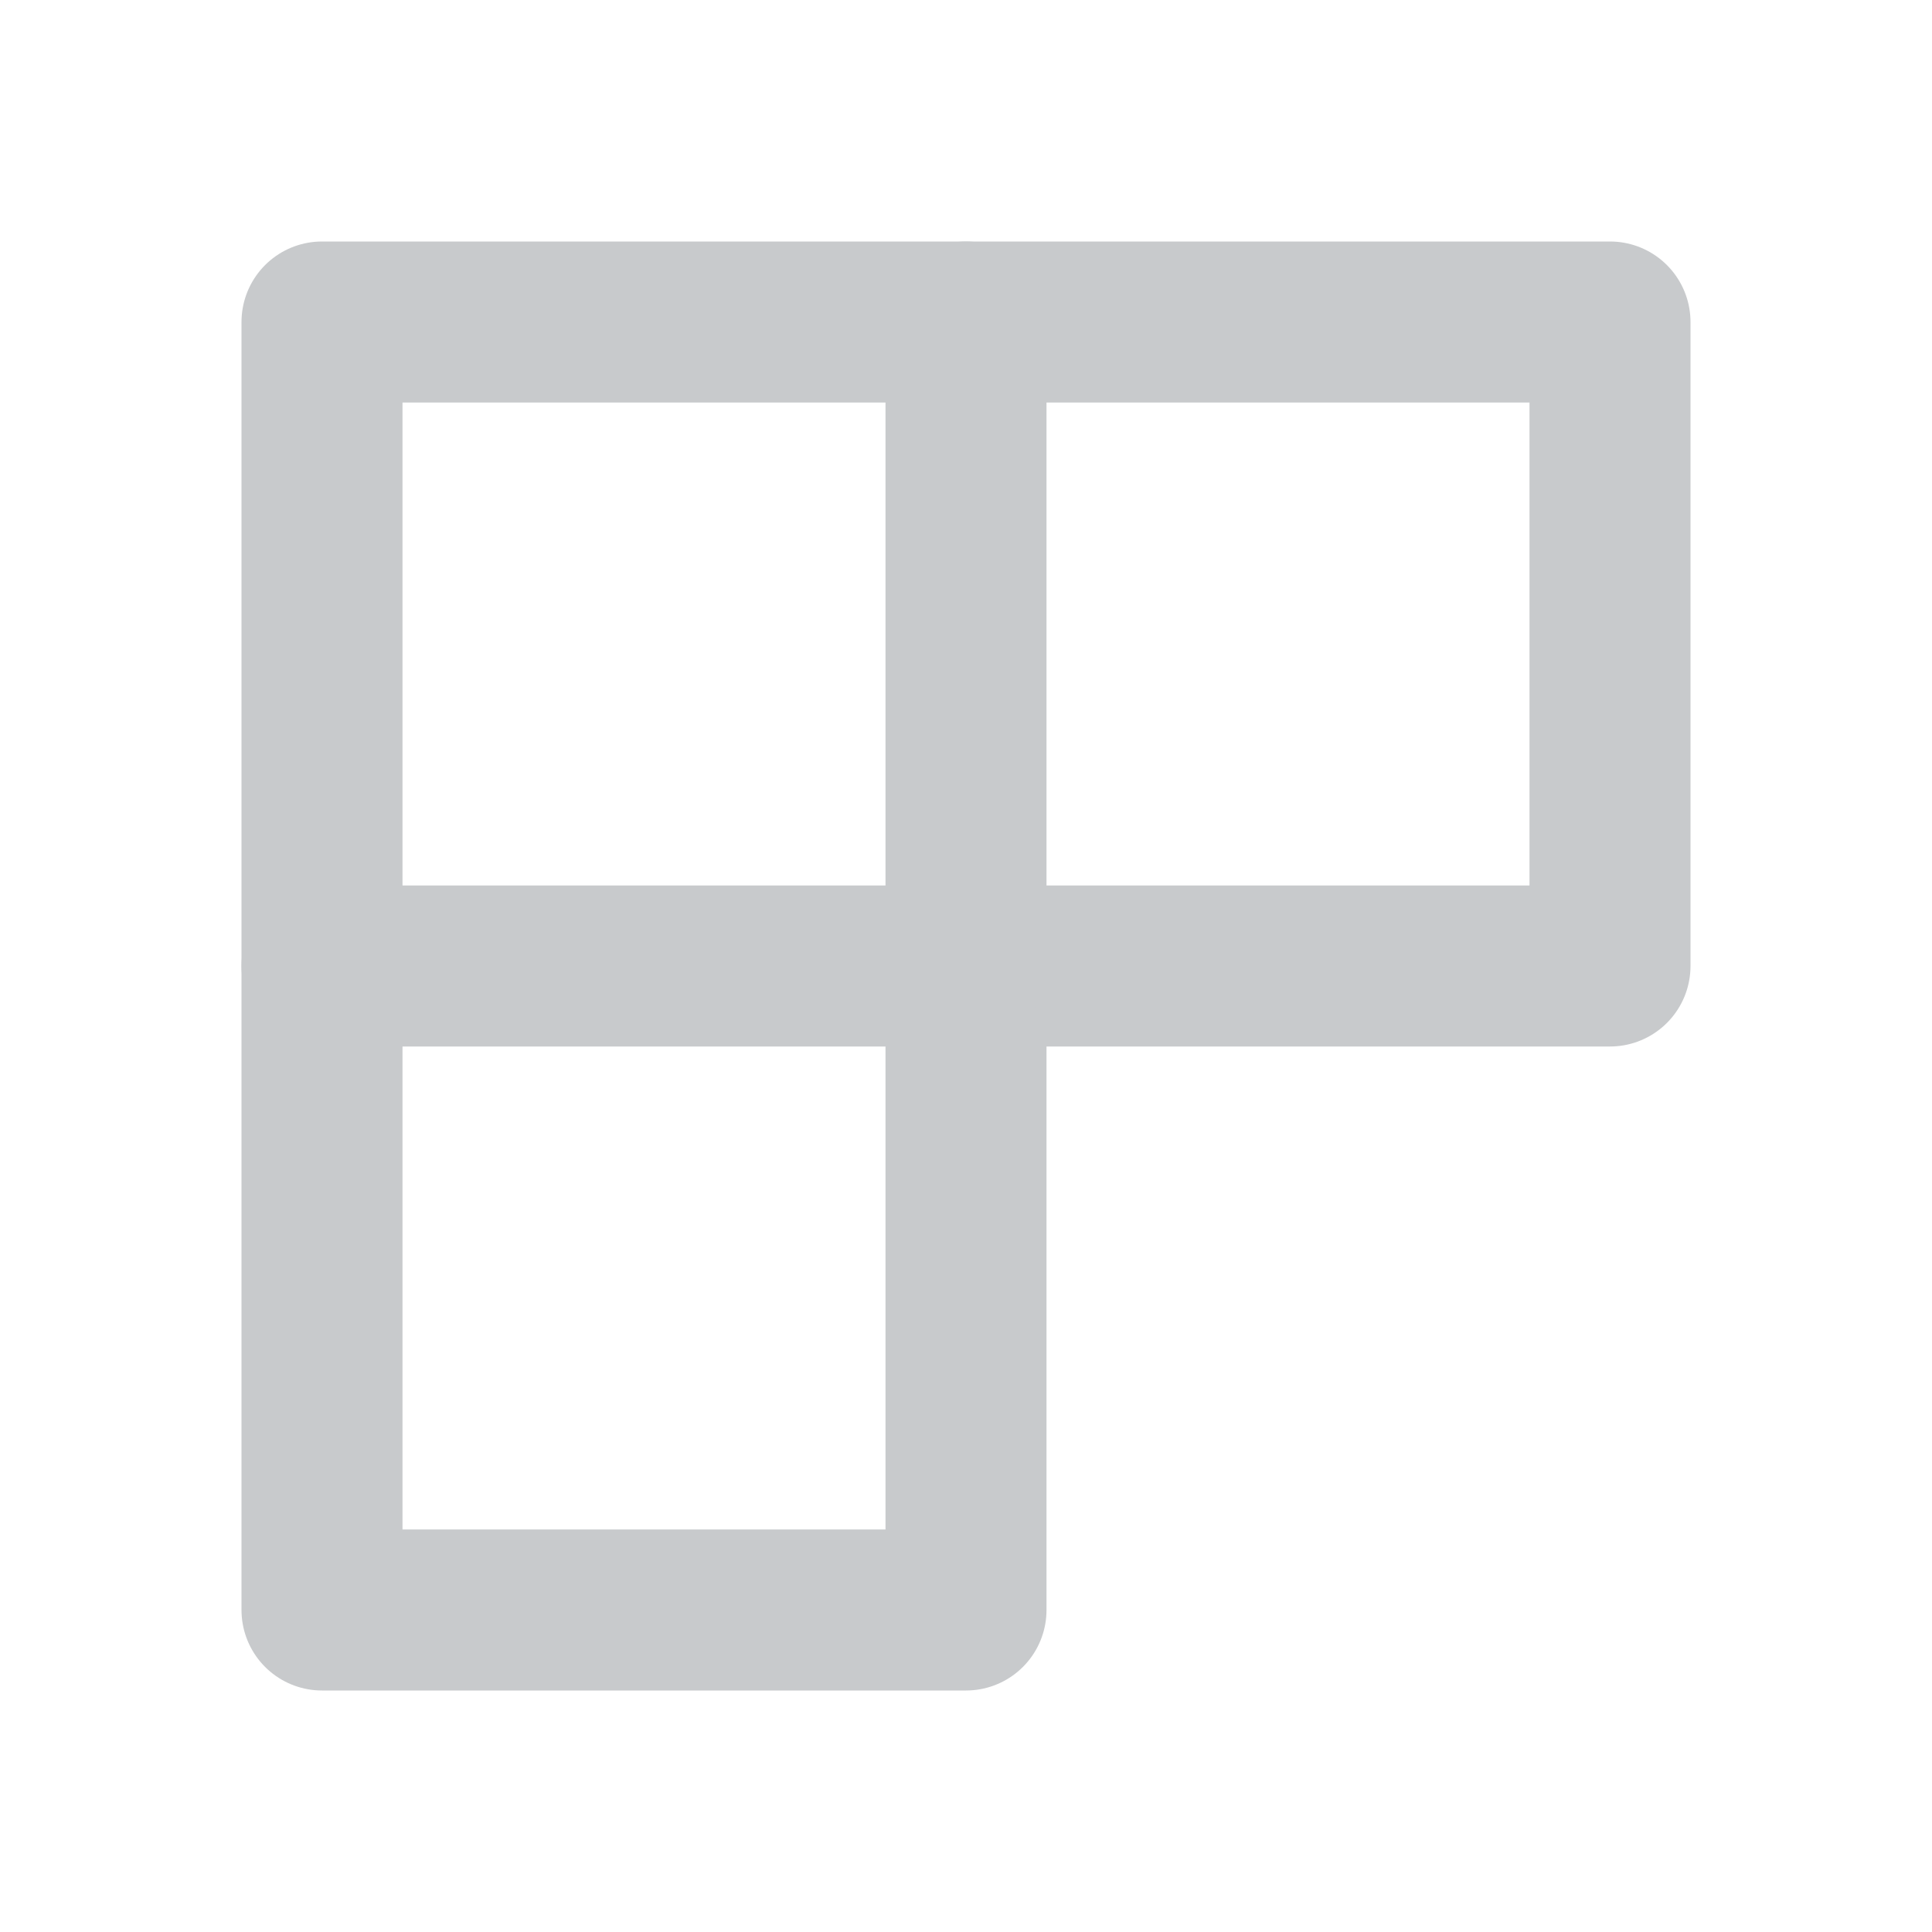
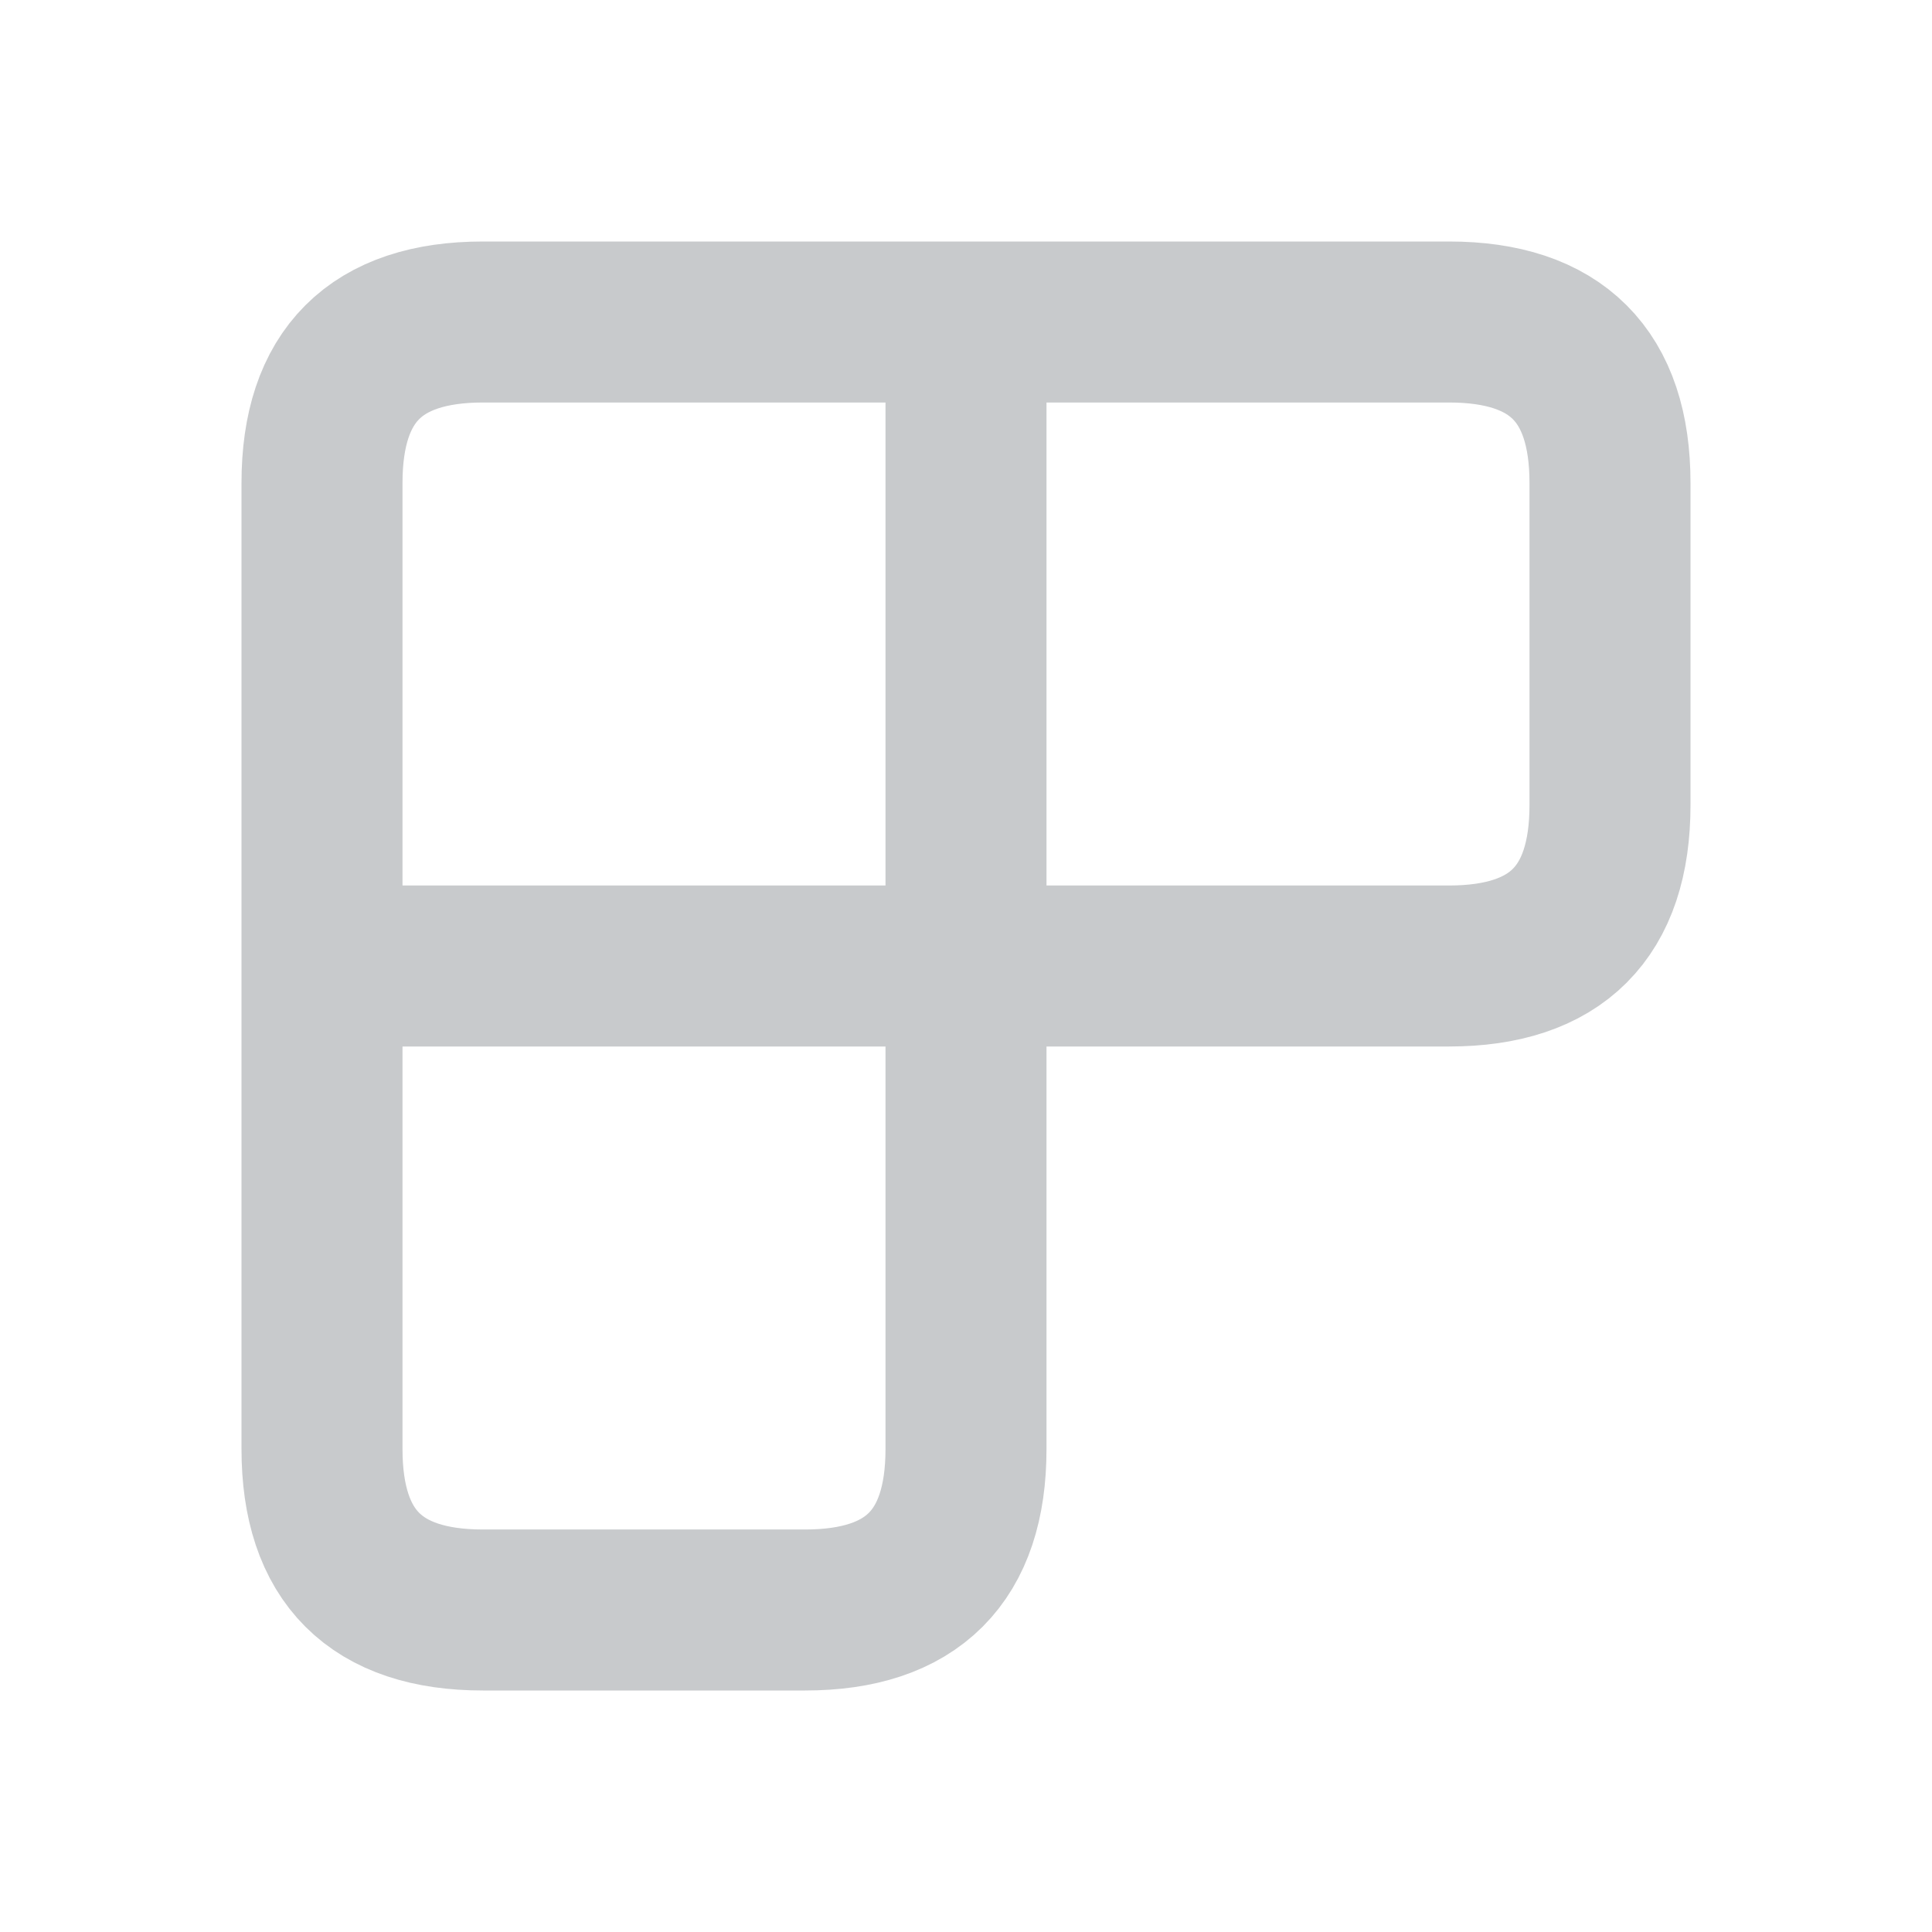
- <svg xmlns="http://www.w3.org/2000/svg" width="24" height="24" viewBox="0 0 24 24" fill="none" stroke="#c8cacc" stroke-width="2" stroke-linecap="round" stroke-linejoin="round" version="1.1">
-   <path d="M4 4h16v8h-8v8H4z" id="outline" />
-   <path d="M12 4v8" id="edge_v" />
-   <path d="M4 12h8" id="edge_h" />
+ <svg xmlns="http://www.w3.org/2000/svg" width="24" height="24" viewBox="0 0 24 24" fill="none" stroke="#c8cacc" stroke-width="2" stroke-linecap="round" stroke-linejoin="round">
+   <path d="M6 4h12q2 0 2 2v4q0 2-2 2h-6v6q0 2-2 2H6q-2 0-2-2V6q0-2 2-2zM12 4v8H4" />
</svg>
